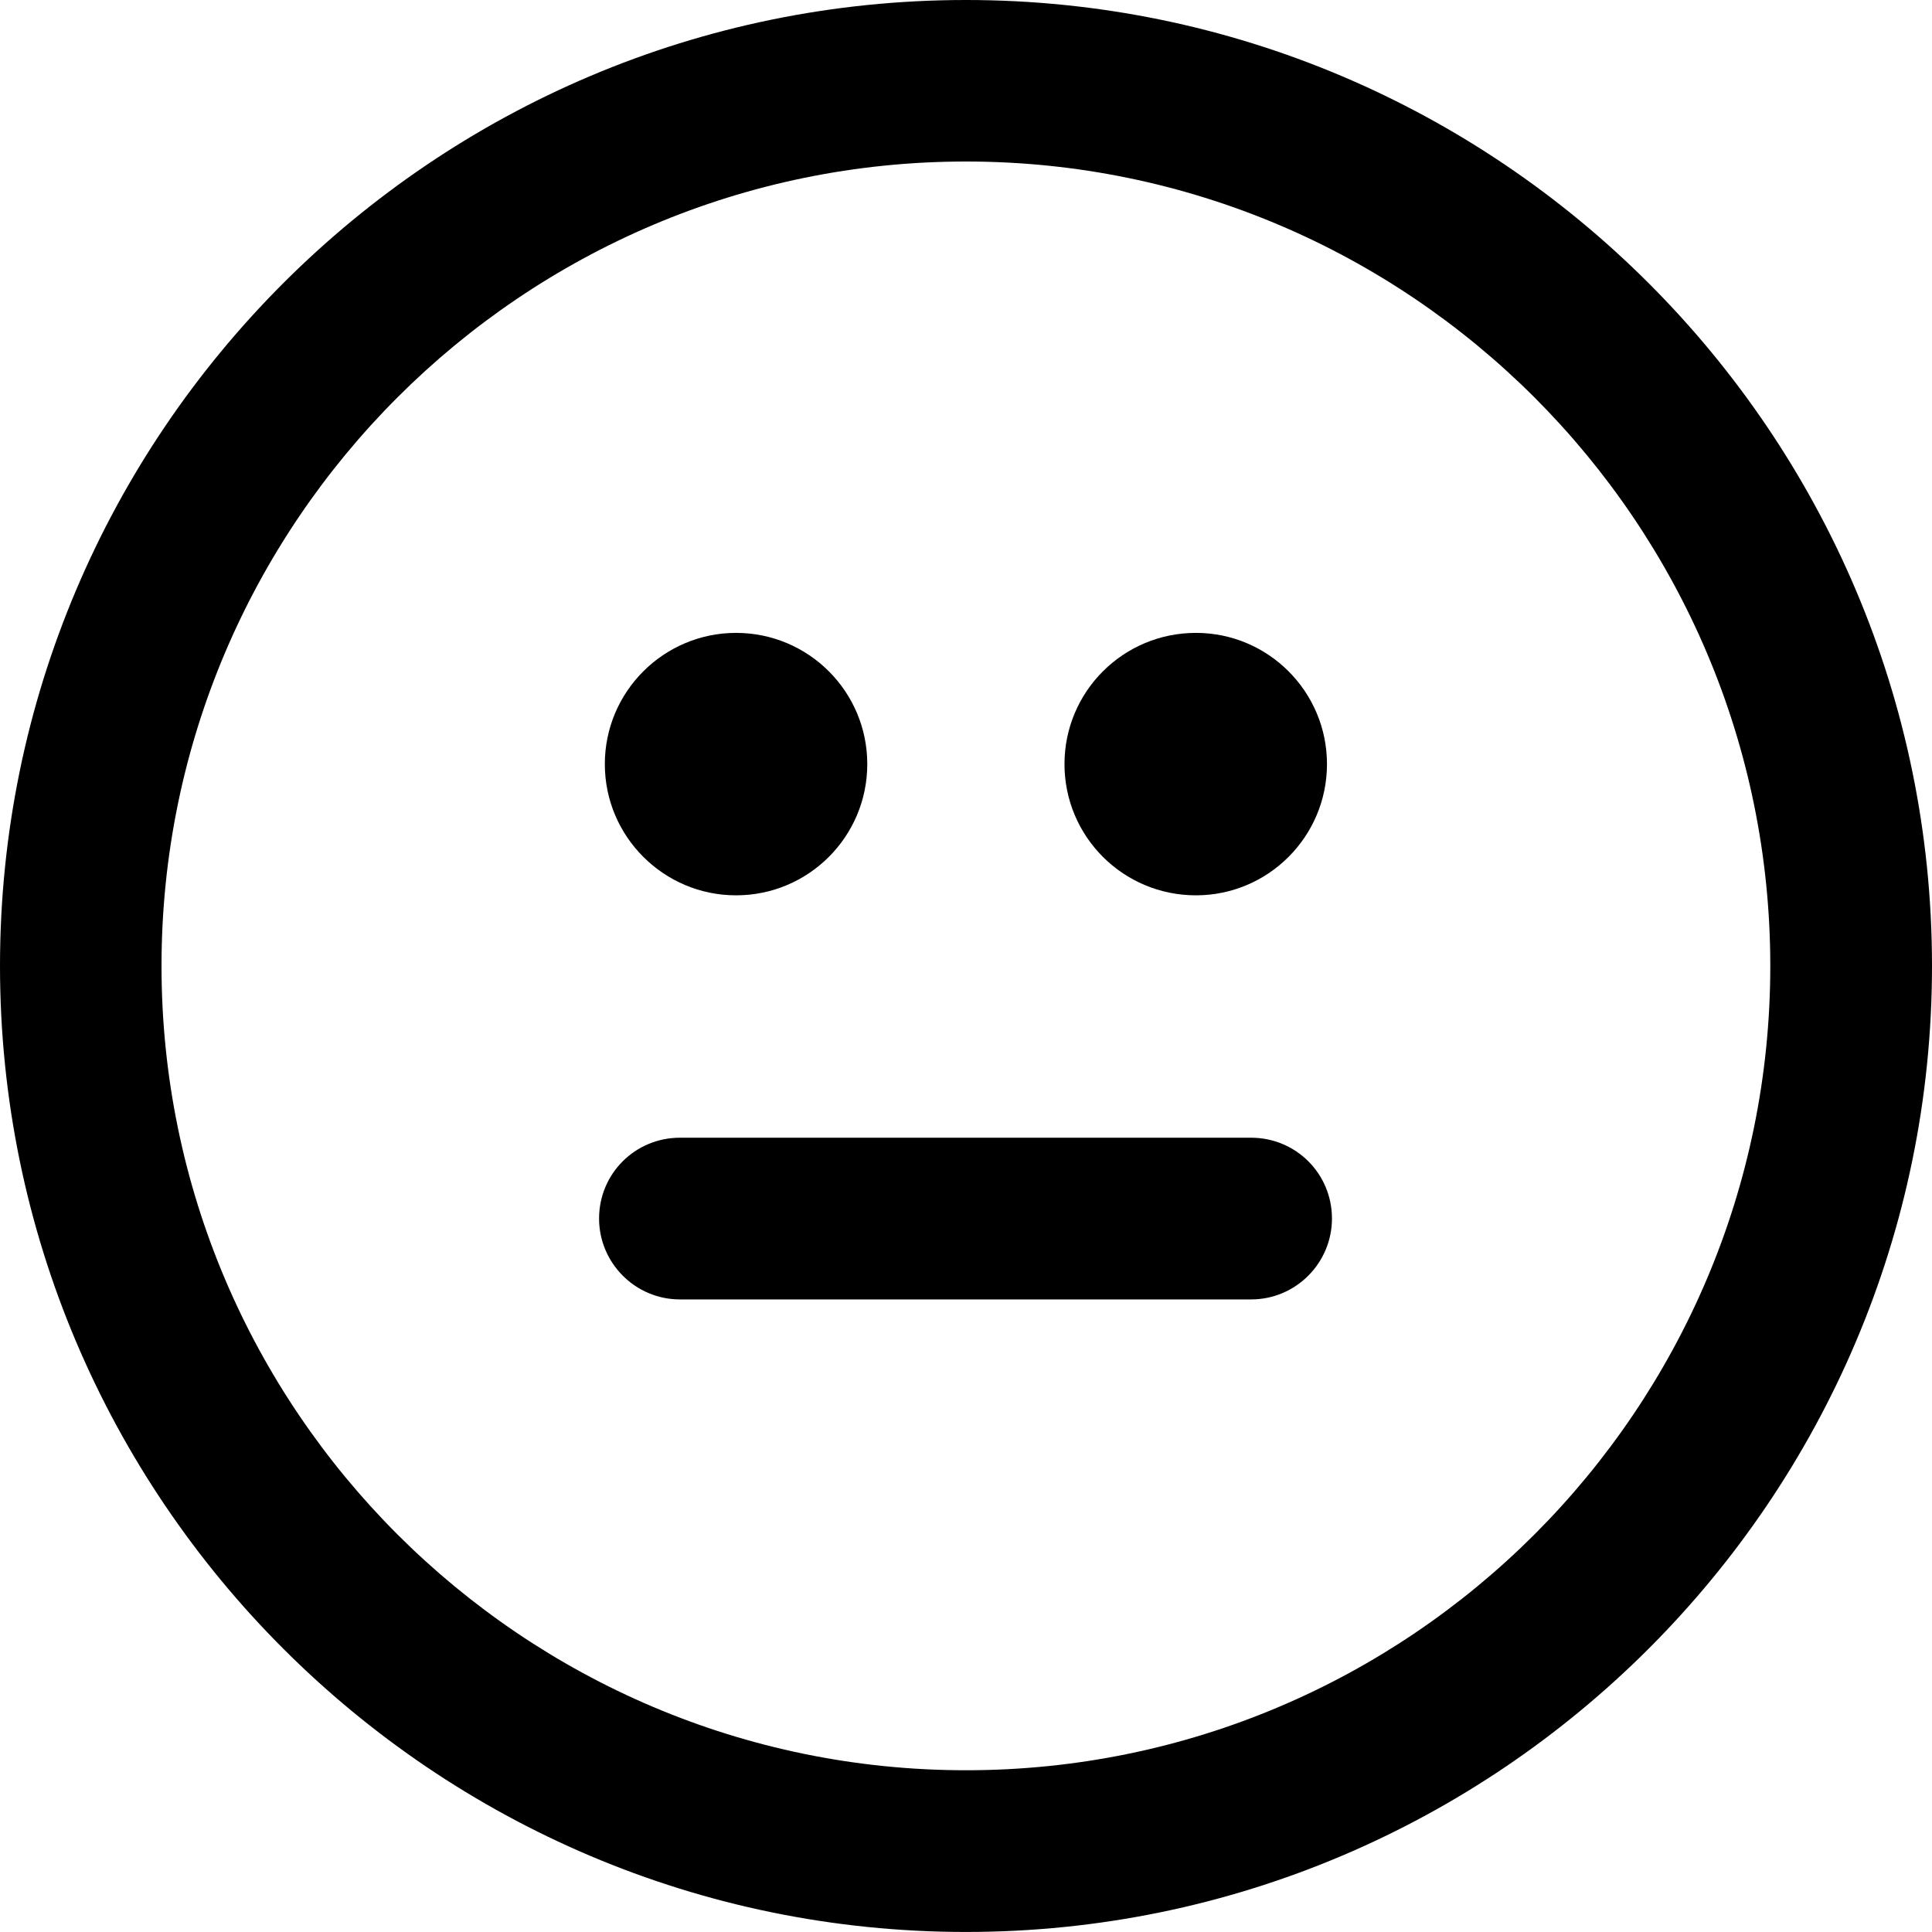
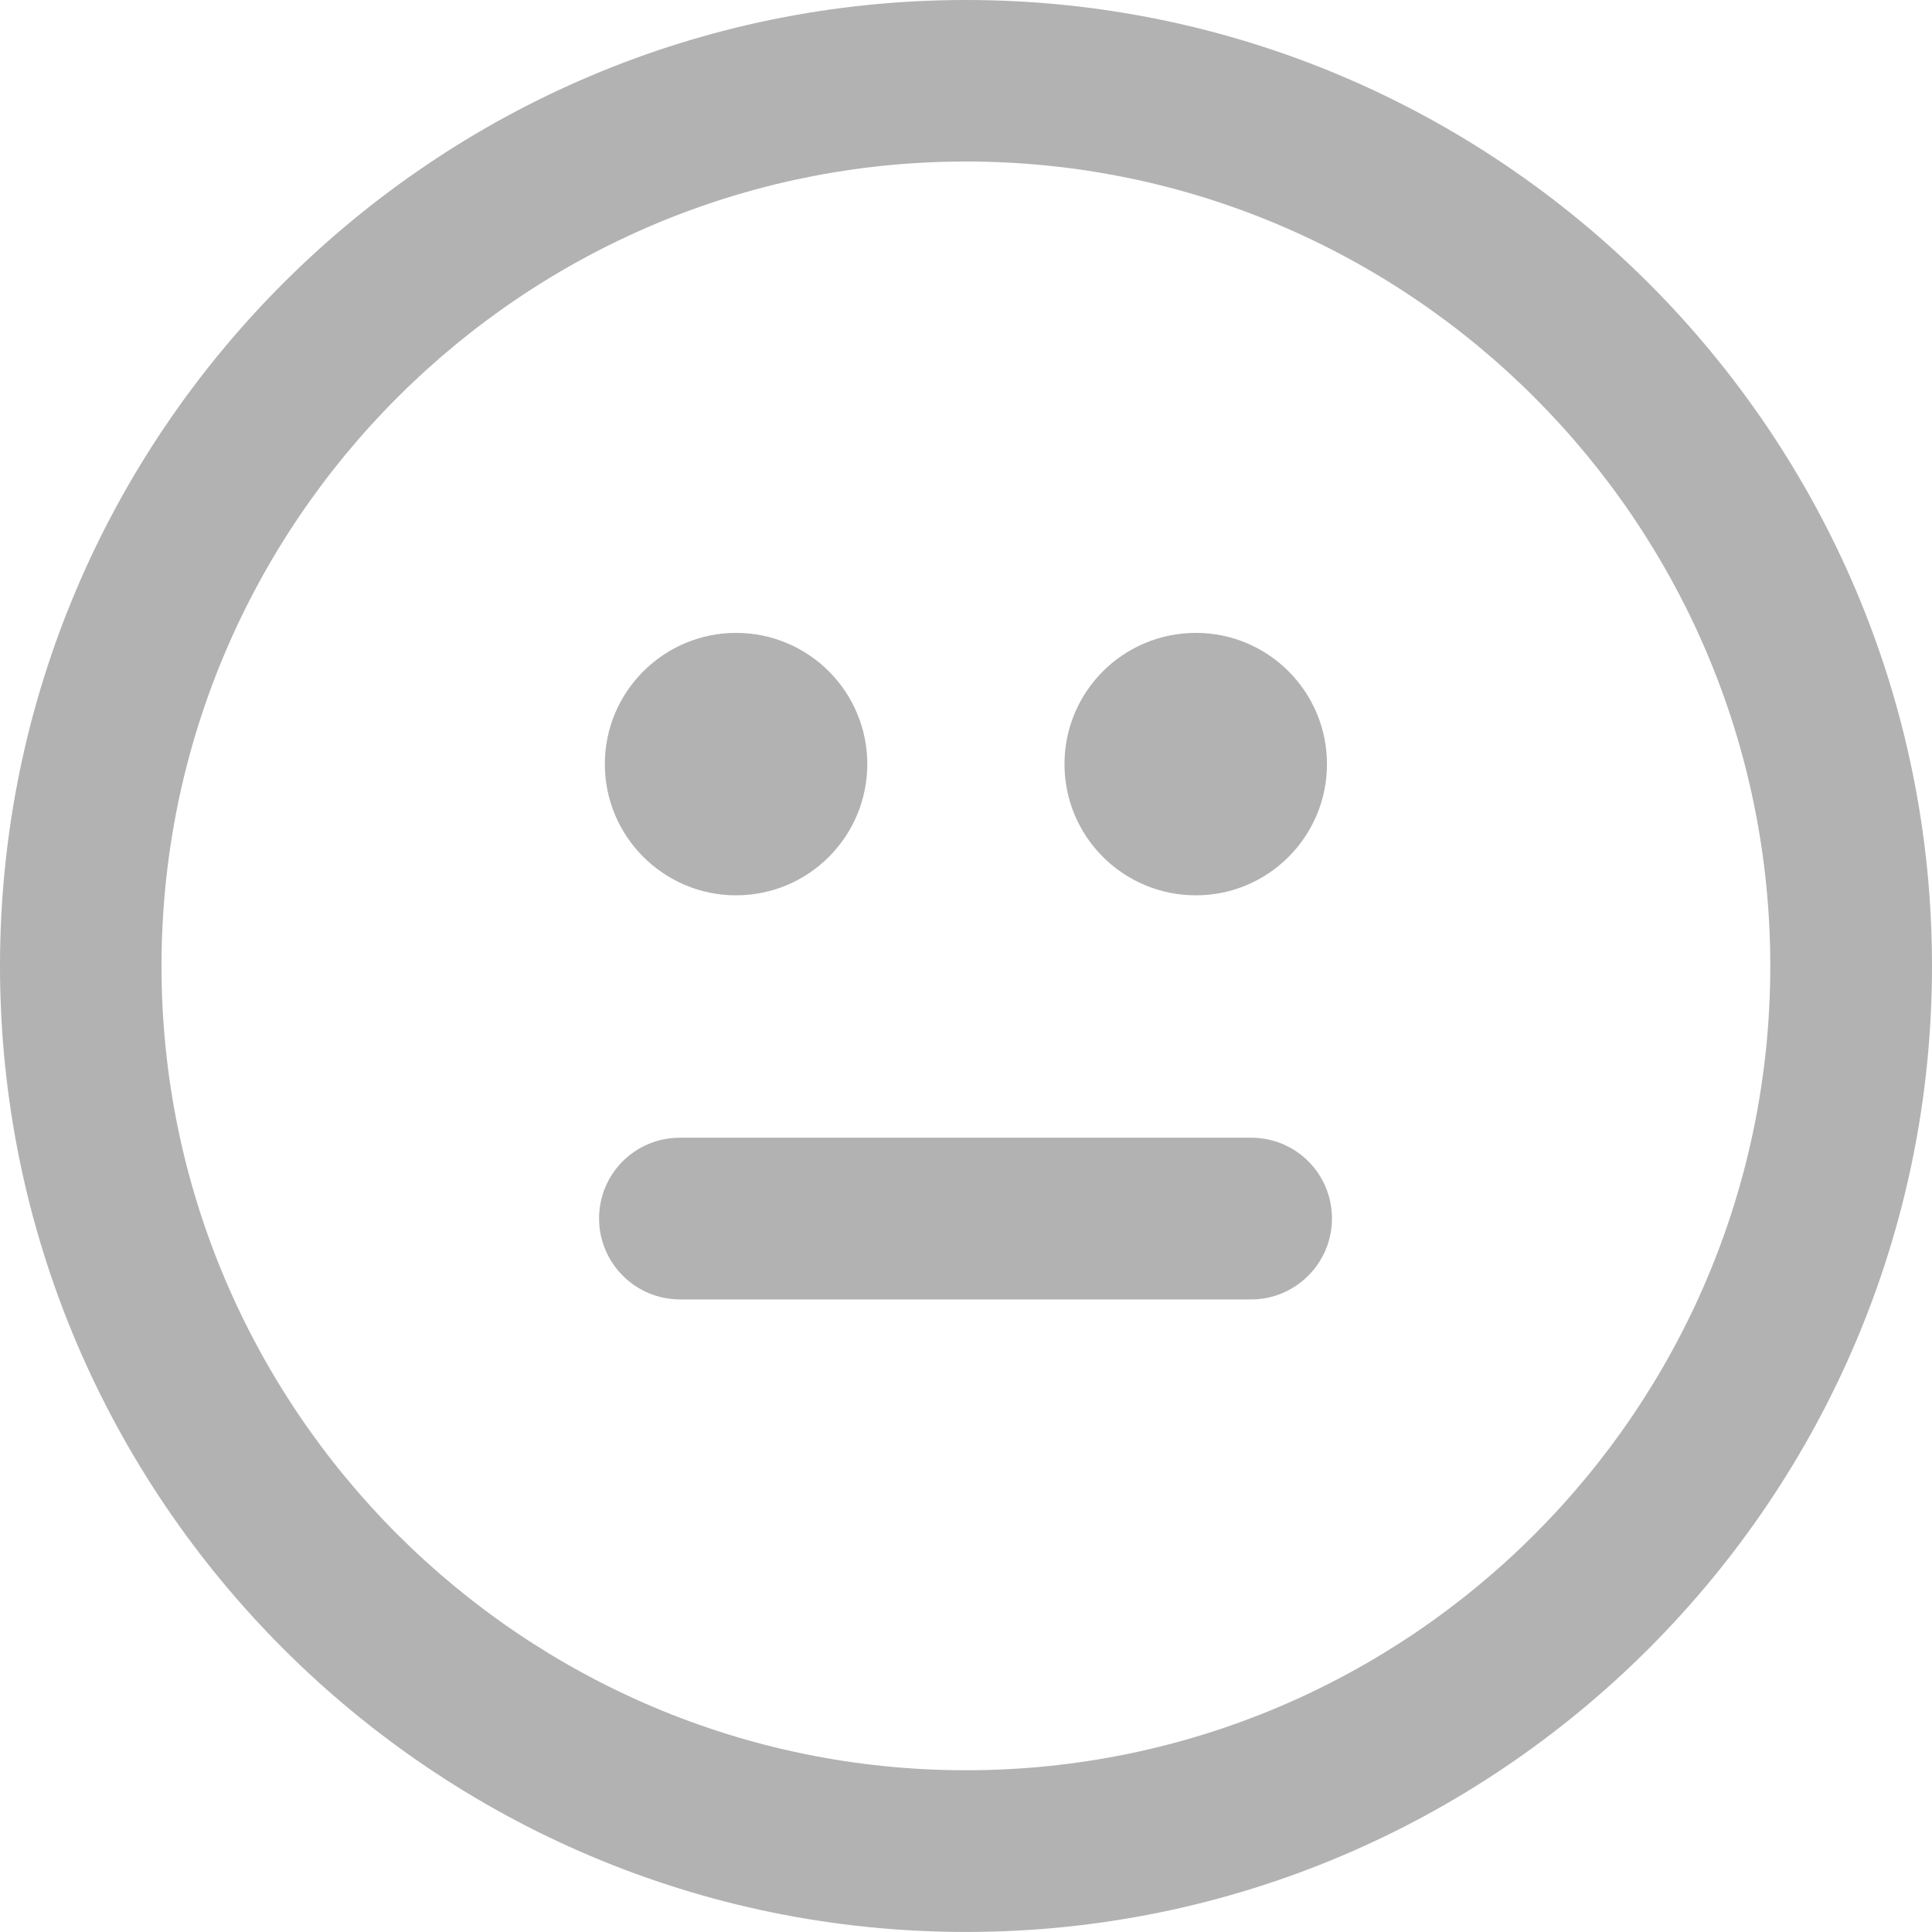
- <svg xmlns="http://www.w3.org/2000/svg" version="1.1" id="Layer_1" x="0px" y="0px" width="50px" height="50px" viewBox="0 0 50 50" enable-background="new 0 0 50 50" xml:space="preserve">
-   <g id="Desktop-_x2F_-Checkout-1">
-     <g id="Desktop-Checkout_Thank-you" transform="translate(-1053, -330)">
-       <g id="Rating" transform="translate(933, 182)">
-         <g id="Rating--2" transform="translate(67, 148)">
-           <g id="Ok" transform="translate(53, 0)">
-             <path id="Fill-1" d="M25,45.814c-11.478,0-20.82-9.337-20.82-20.815C4.18,13.521,13.522,4.18,25,4.18       c11.479,0,20.815,9.341,20.815,20.819C45.815,36.478,36.479,45.814,25,45.814 M25,0C11.213,0,0,11.212,0,24.999       c0,13.782,11.213,25,25,25c13.781,0,25-11.218,25-25C50,11.212,38.781,0,25,0" />
-             <path id="Fill-3" d="M30.951,23.171c1.87,0,3.391-1.52,3.391-3.396c0-1.876-1.521-3.396-3.391-3.396       c-1.883,0-3.402,1.52-3.402,3.396C27.549,21.651,29.068,23.171,30.951,23.171" />
-             <path id="Fill-5" d="M19.049,23.171c1.876,0,3.396-1.52,3.396-3.396c0-1.876-1.52-3.396-3.396-3.396       c-1.87,0-3.396,1.52-3.396,3.396C15.653,21.651,17.179,23.171,19.049,23.171" />
-             <path id="Fill-7" d="M32.378,29.444H17.597c-1.161,0-2.093,0.932-2.093,2.092c0,1.146,0.933,2.093,2.093,2.093h14.781       c1.161,0,2.093-0.946,2.093-2.093C34.471,30.376,33.539,29.444,32.378,29.444" />
-           </g>
-         </g>
+ <svg xmlns="http://www.w3.org/2000/svg" width="50px" height="50px" viewBox="0 0 50 50" version="1.1">
+   <defs />
+   <g id="2018011811" stroke="none" stroke-width="1" fill="none" fill-rule="evenodd">
+     <g id="Artboard-3" fill="#B2B2B2" fill-rule="nonzero">
+       <g id="Group-54">
+         <path d="M25,45.814 C13.522,45.814 4.18,36.477 4.18,24.999 C4.18,13.521 13.522,4.18 25,4.18 C36.479,4.18 45.815,13.521 45.815,24.999 C45.815,36.478 36.479,45.814 25,45.814 M25,0 C11.213,0 0,11.212 0,24.999 C0,38.781 11.213,49.999 25,49.999 C38.781,49.999 50,38.781 50,24.999 C50,11.212 38.781,0 25,0" id="Fill-1" />
+         <path d="M30.951,23.171 C32.821,23.171 34.342,21.651 34.342,19.775 C34.342,17.899 32.821,16.379 30.951,16.379 C29.068,16.379 27.549,17.899 27.549,19.775 C27.549,21.651 29.068,23.171 30.951,23.171" id="Fill-3" />
+         <path d="M19.049,23.171 C20.925,23.171 22.445,21.651 22.445,19.775 C22.445,17.899 20.925,16.379 19.049,16.379 C17.179,16.379 15.653,17.899 15.653,19.775 C15.653,21.651 17.179,23.171 19.049,23.171" id="Fill-5" />
+         <path d="M32.378,29.444 L17.597,29.444 C16.436,29.444 15.504,30.376 15.504,31.536 C15.504,32.682 16.437,33.629 17.597,33.629 L32.378,33.629 C33.539,33.629 34.471,32.683 34.471,31.536 C34.471,30.376 33.539,29.444 32.378,29.444" id="Fill-7" />
      </g>
    </g>
  </g>
</svg>
